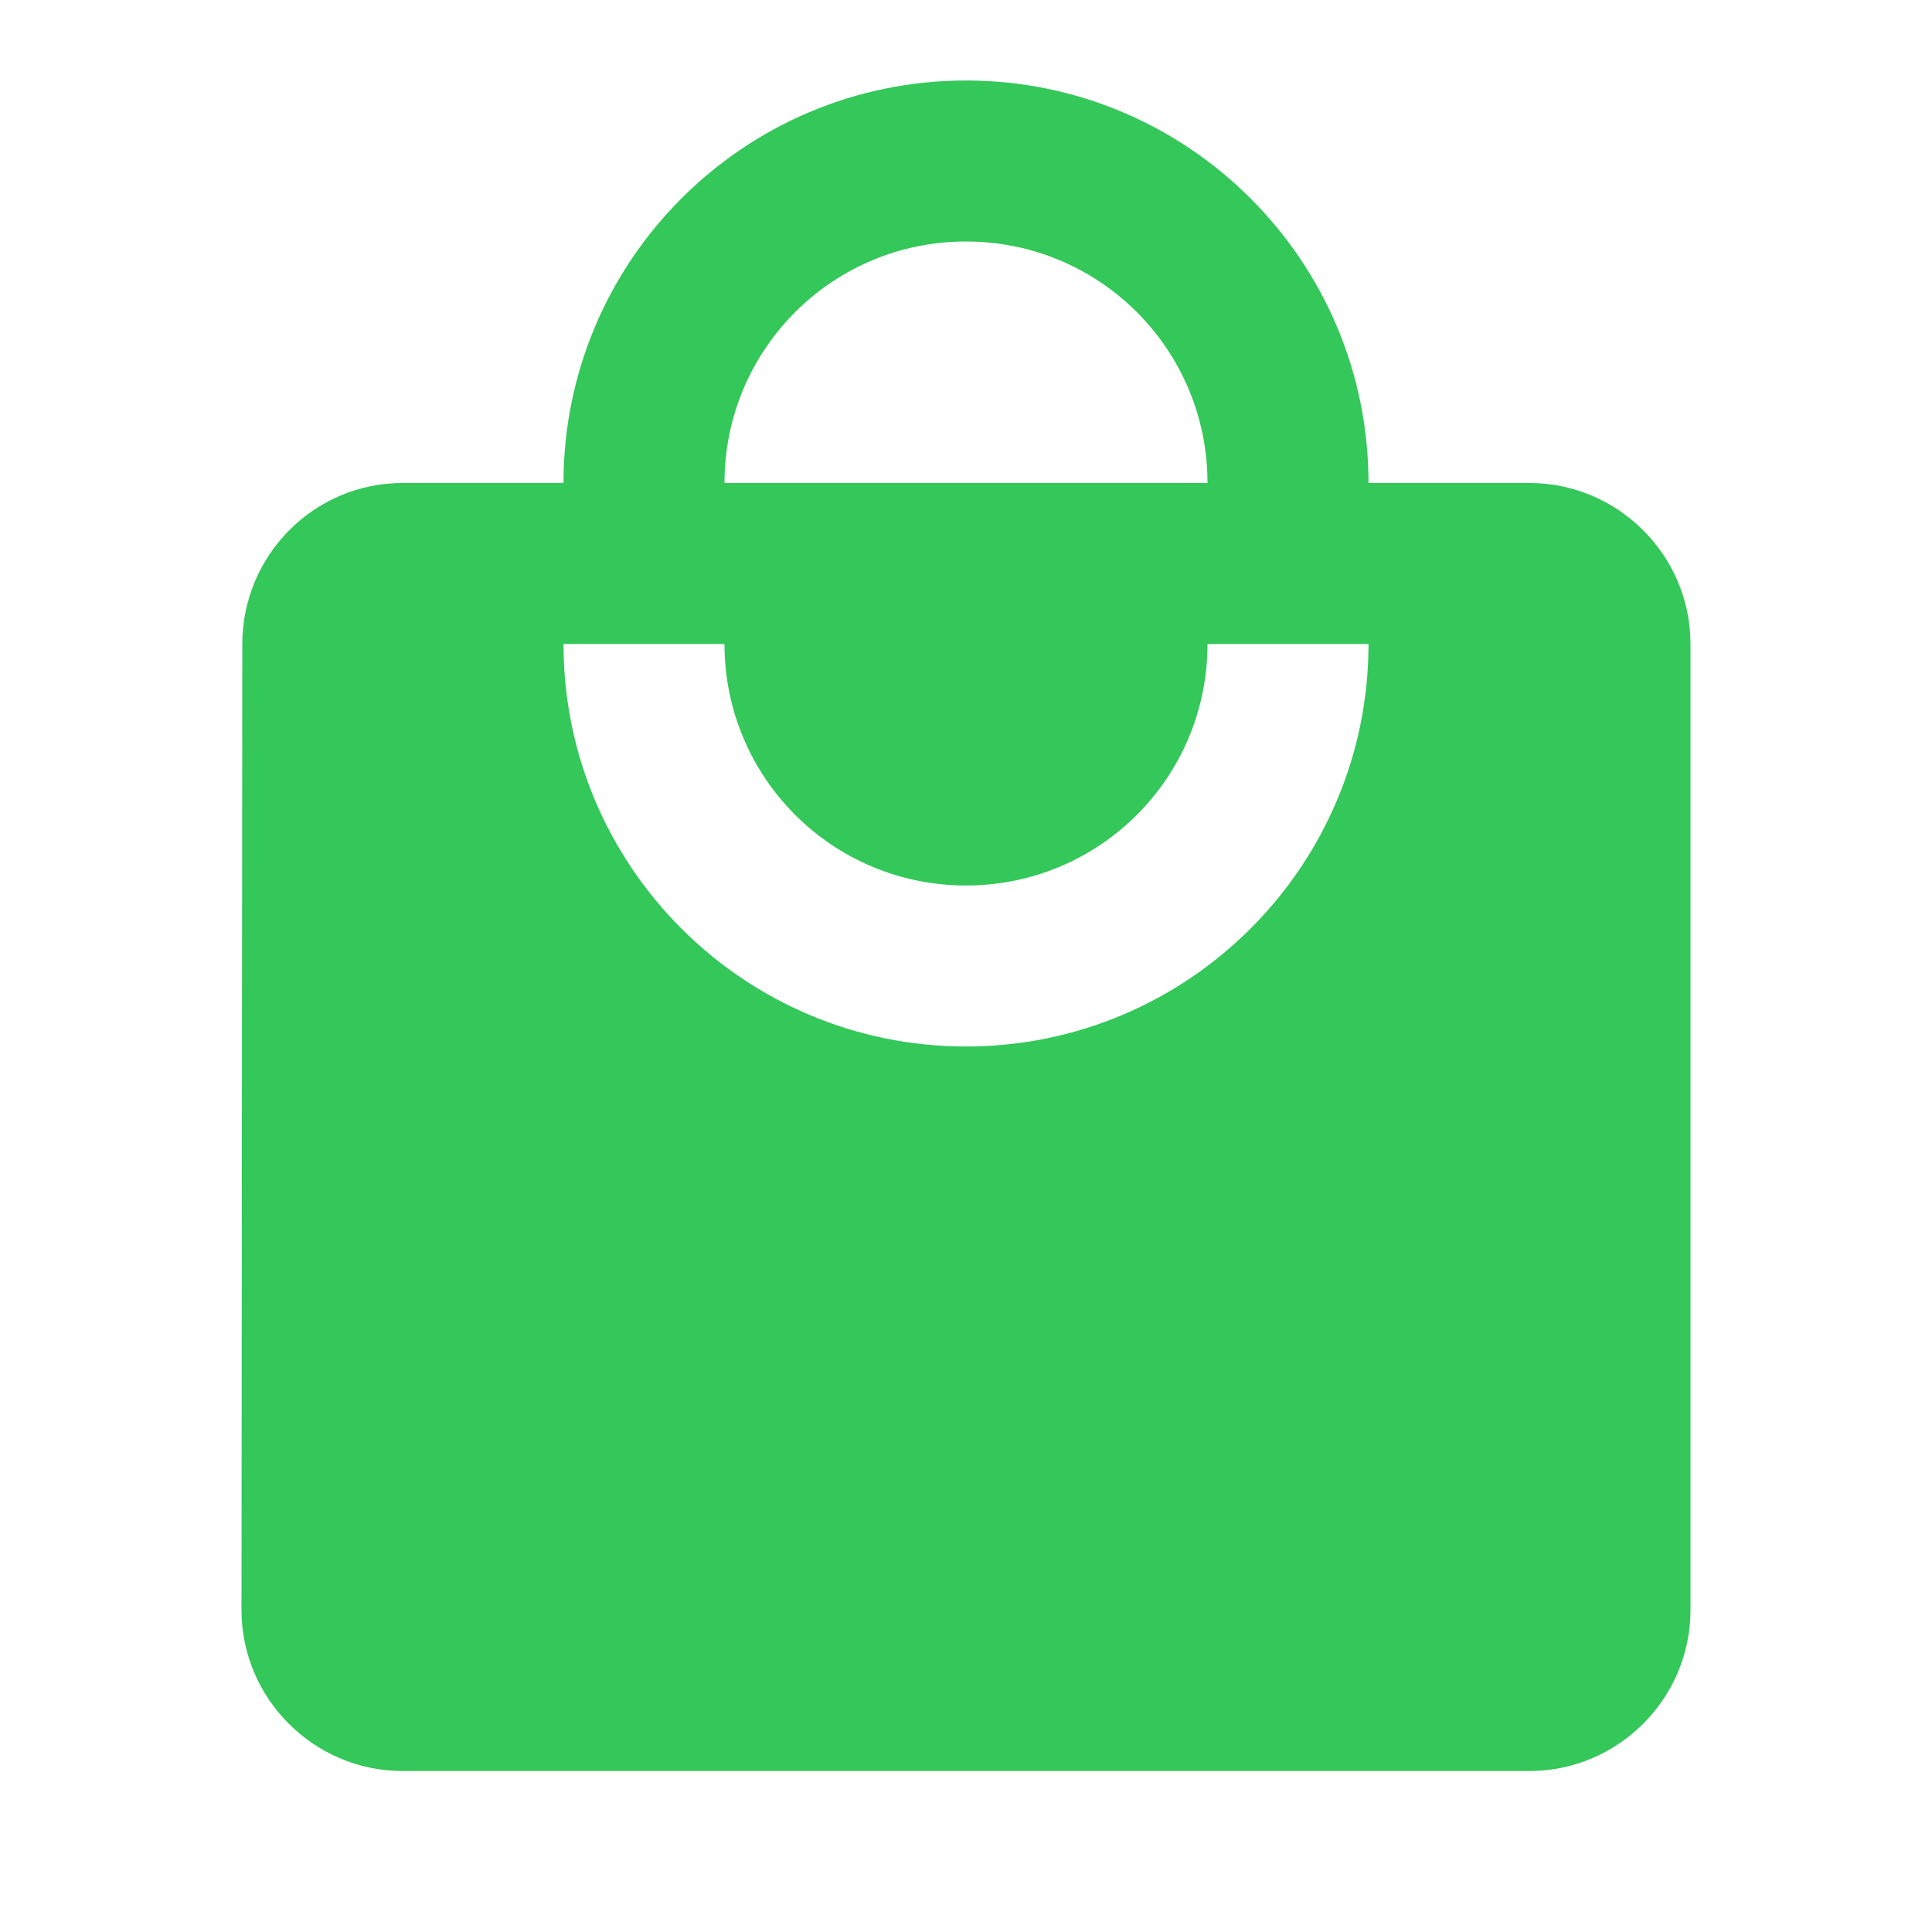
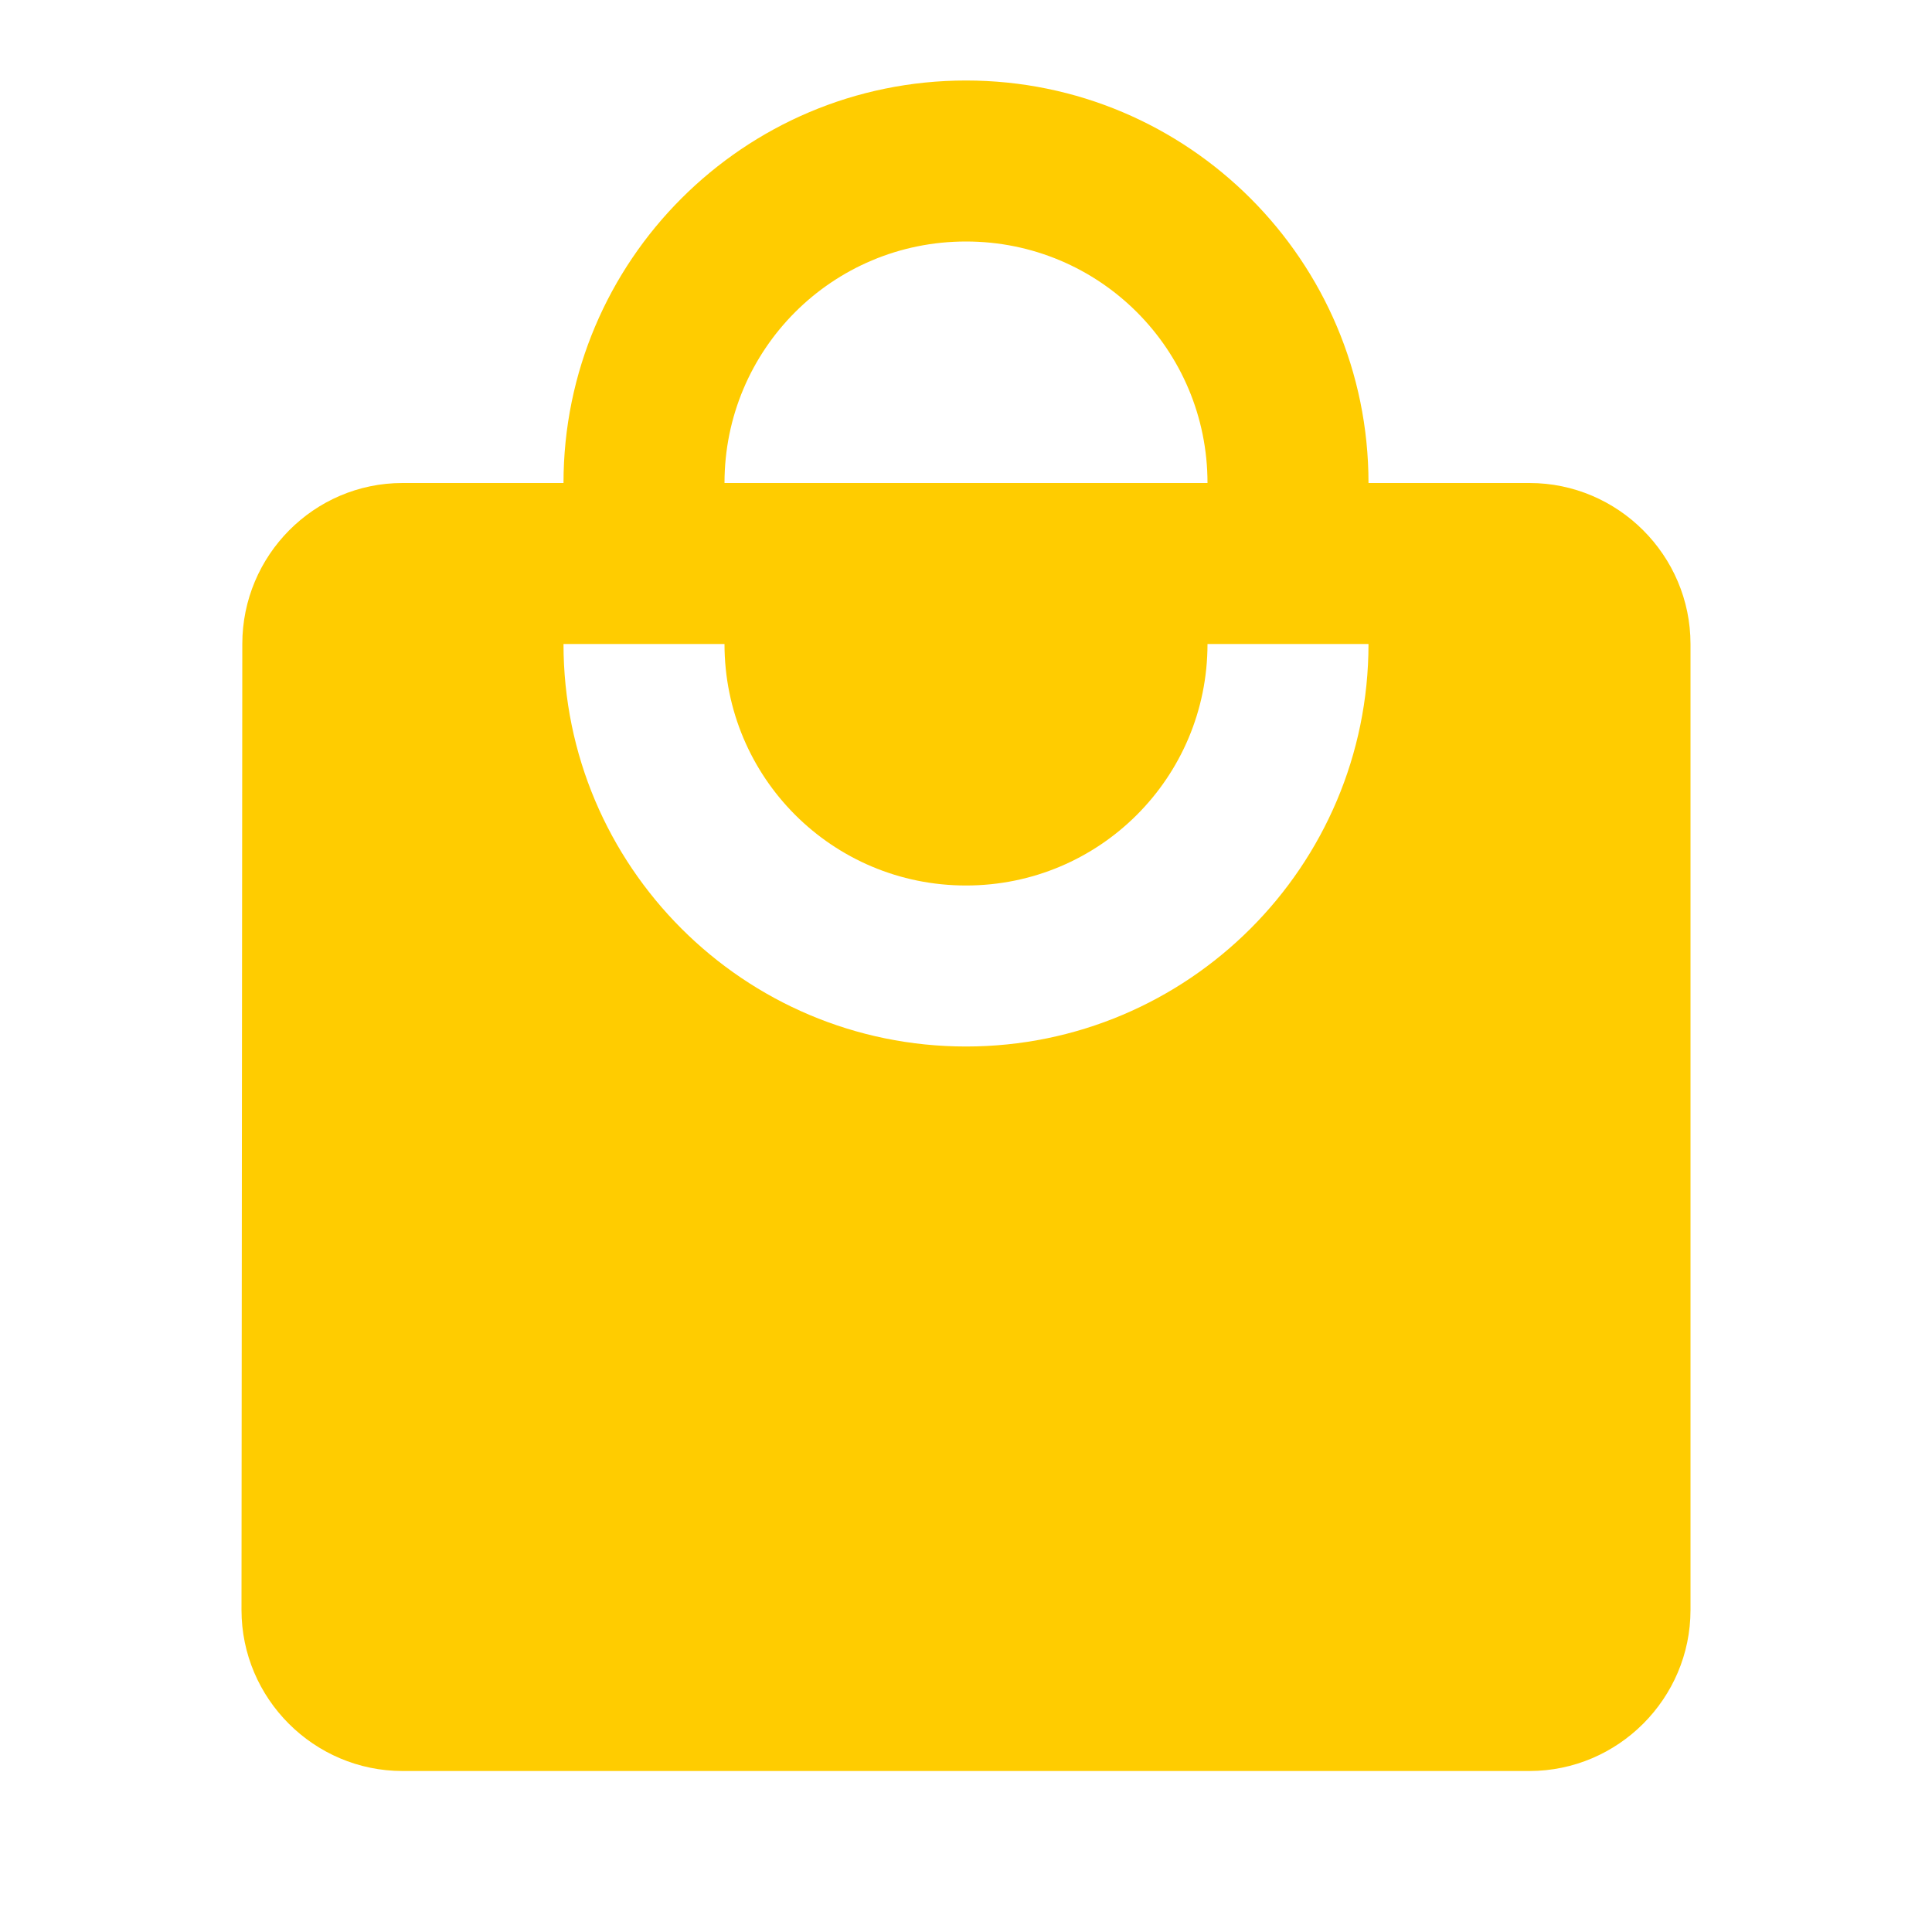
<svg xmlns="http://www.w3.org/2000/svg" width="24" height="24" viewBox="0 0 24 24" fill="none">
-   <path d="M19 6H17C17 3.24 14.76 1 12 1C9.24 1 7 3.24 7 6H5C3.9 6 3.01 6.9 3.01 8L3 20C3 21.1 3.9 22 5 22H19C20.1 22 21 21.1 21 20V8C21 6.9 20.1 6 19 6ZM12 3C13.66 3 15 4.34 15 6H9C9 4.34 10.34 3 12 3ZM12 13C9.24 13 7 10.76 7 8H9C9 9.66 10.34 11 12 11C13.66 11 15 9.66 15 8H17C17 10.76 14.76 13 12 13Z" fill="#34C759" />
+   <path d="M19 6H17C17 3.24 14.76 1 12 1C9.24 1 7 3.24 7 6H5C3.9 6 3.01 6.9 3.01 8L3 20C3 21.1 3.9 22 5 22H19C20.1 22 21 21.1 21 20V8C21 6.9 20.1 6 19 6ZM12 3C13.66 3 15 4.34 15 6H9C9 4.34 10.34 3 12 3ZM12 13C9.24 13 7 10.76 7 8H9C9 9.66 10.34 11 12 11C13.66 11 15 9.66 15 8H17C17 10.76 14.76 13 12 13Z" fill="#FFCC00" />
</svg>
